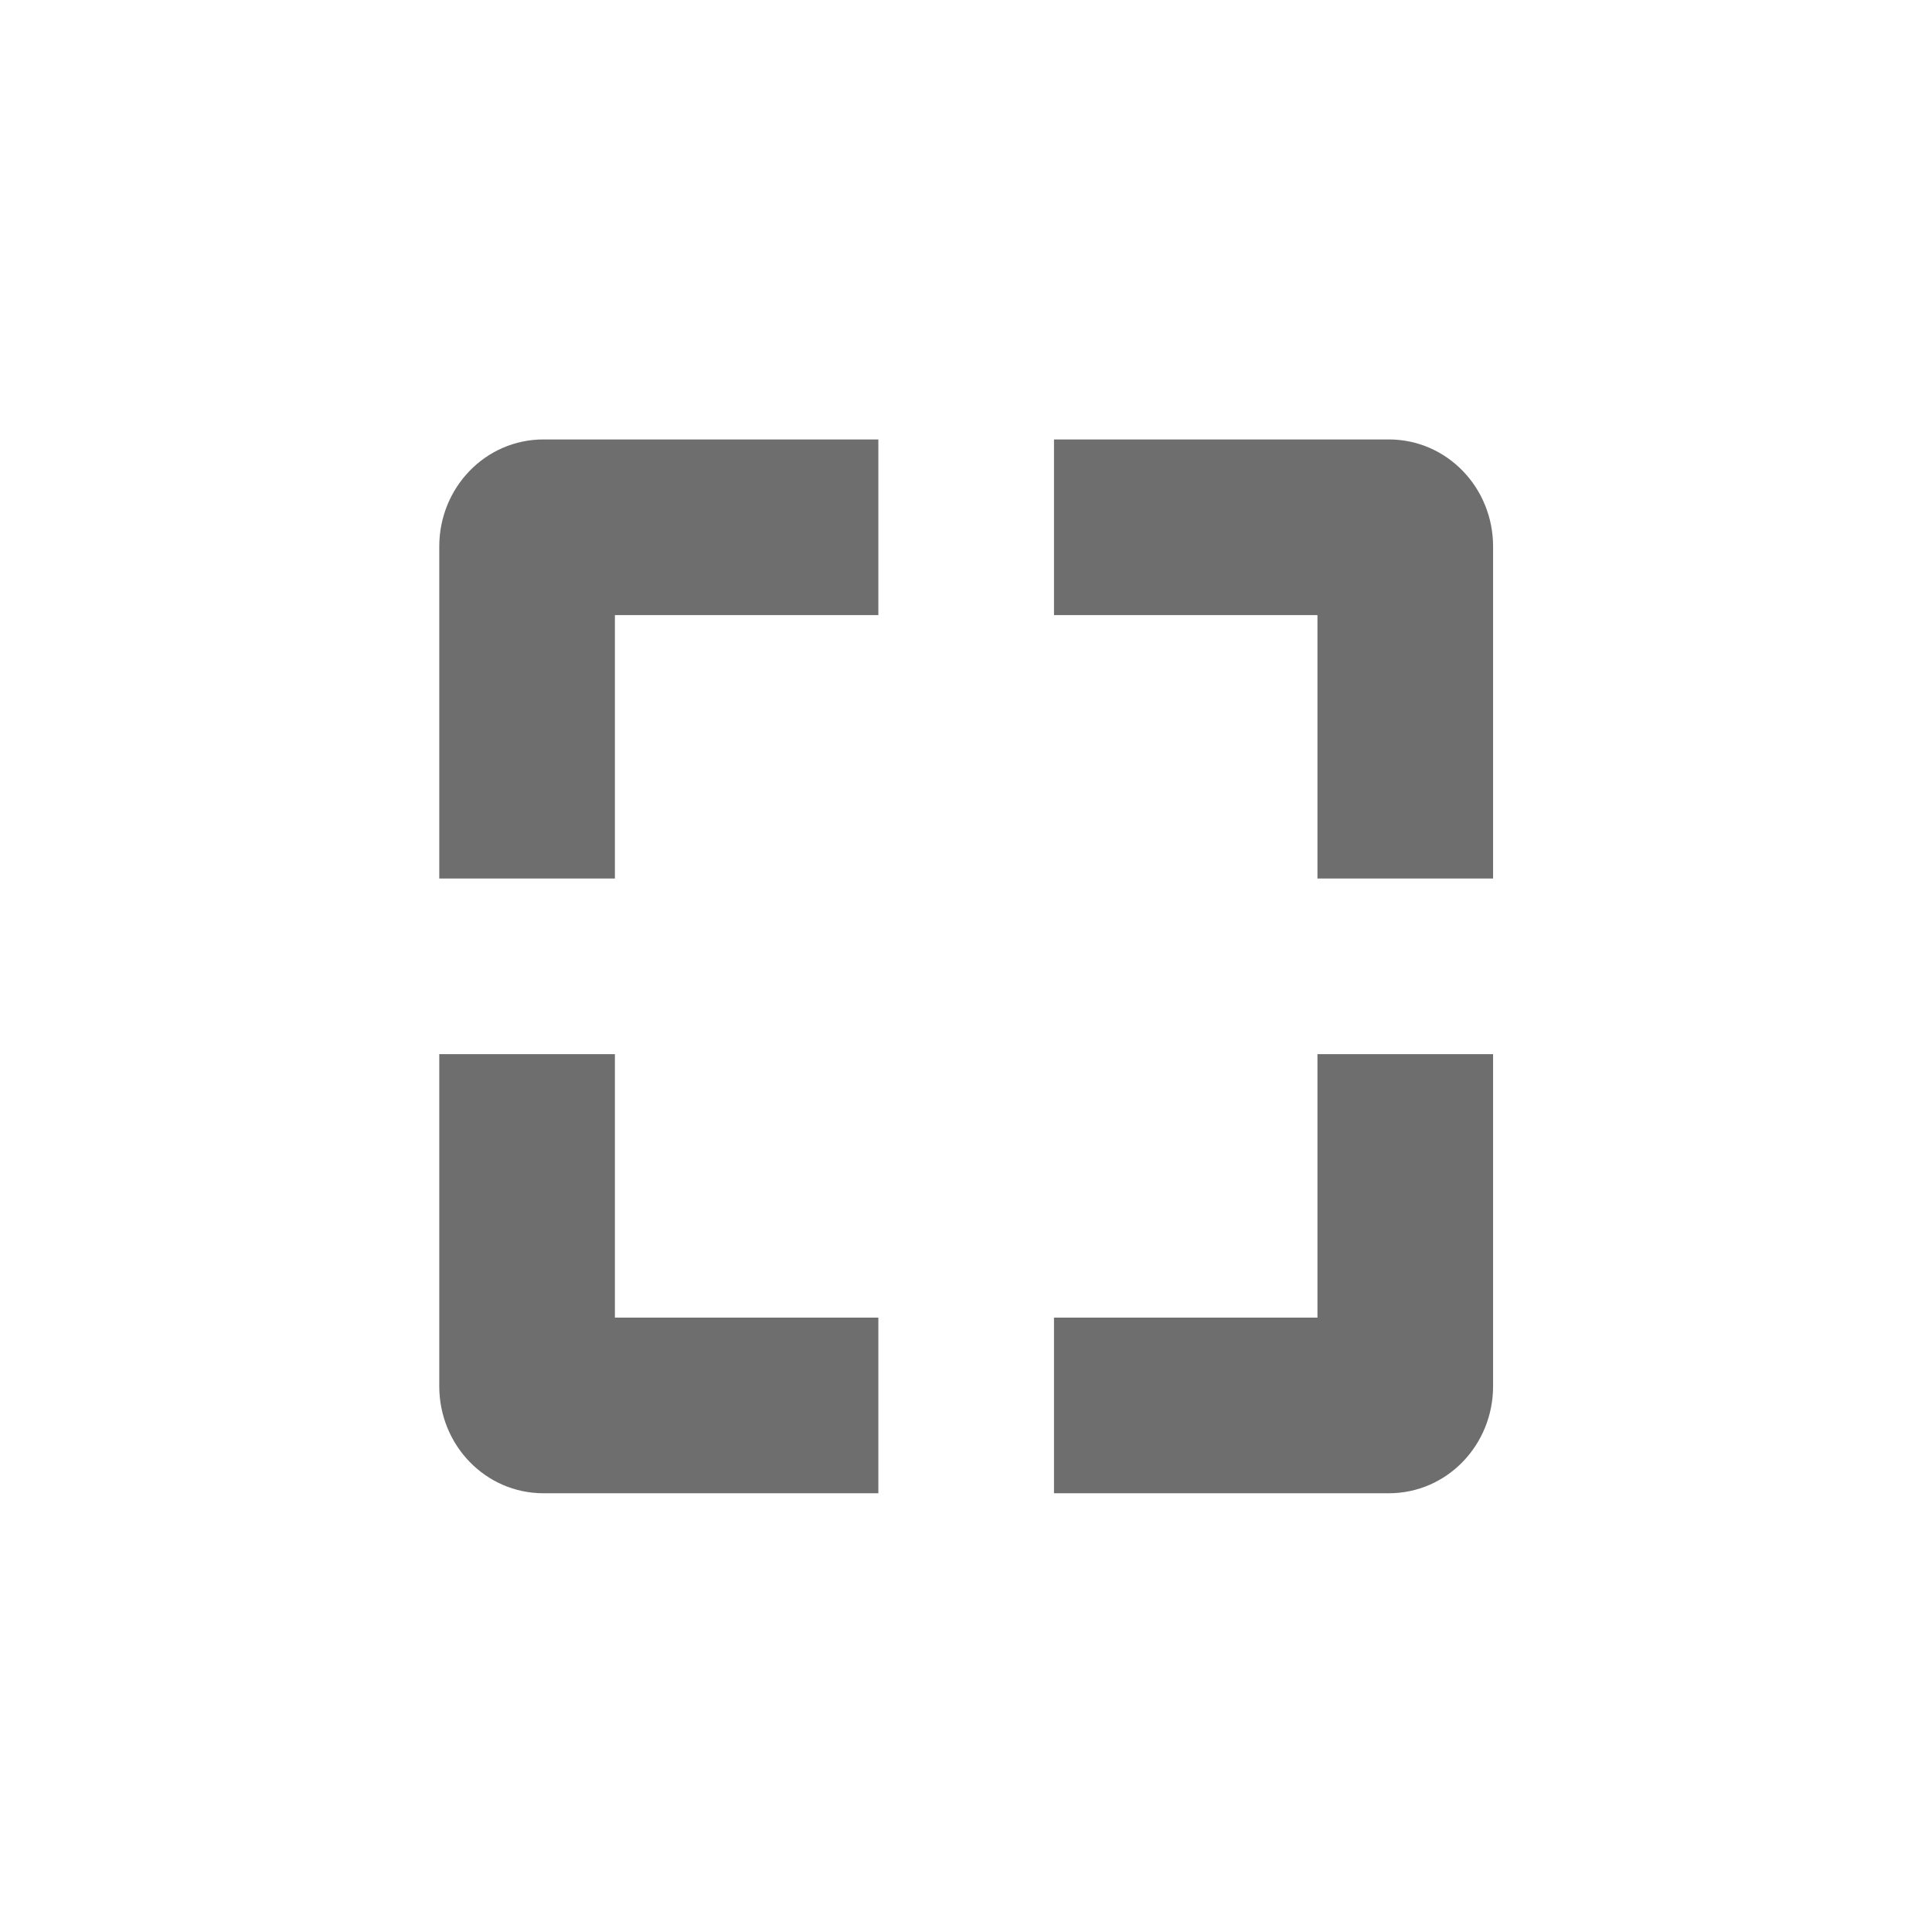
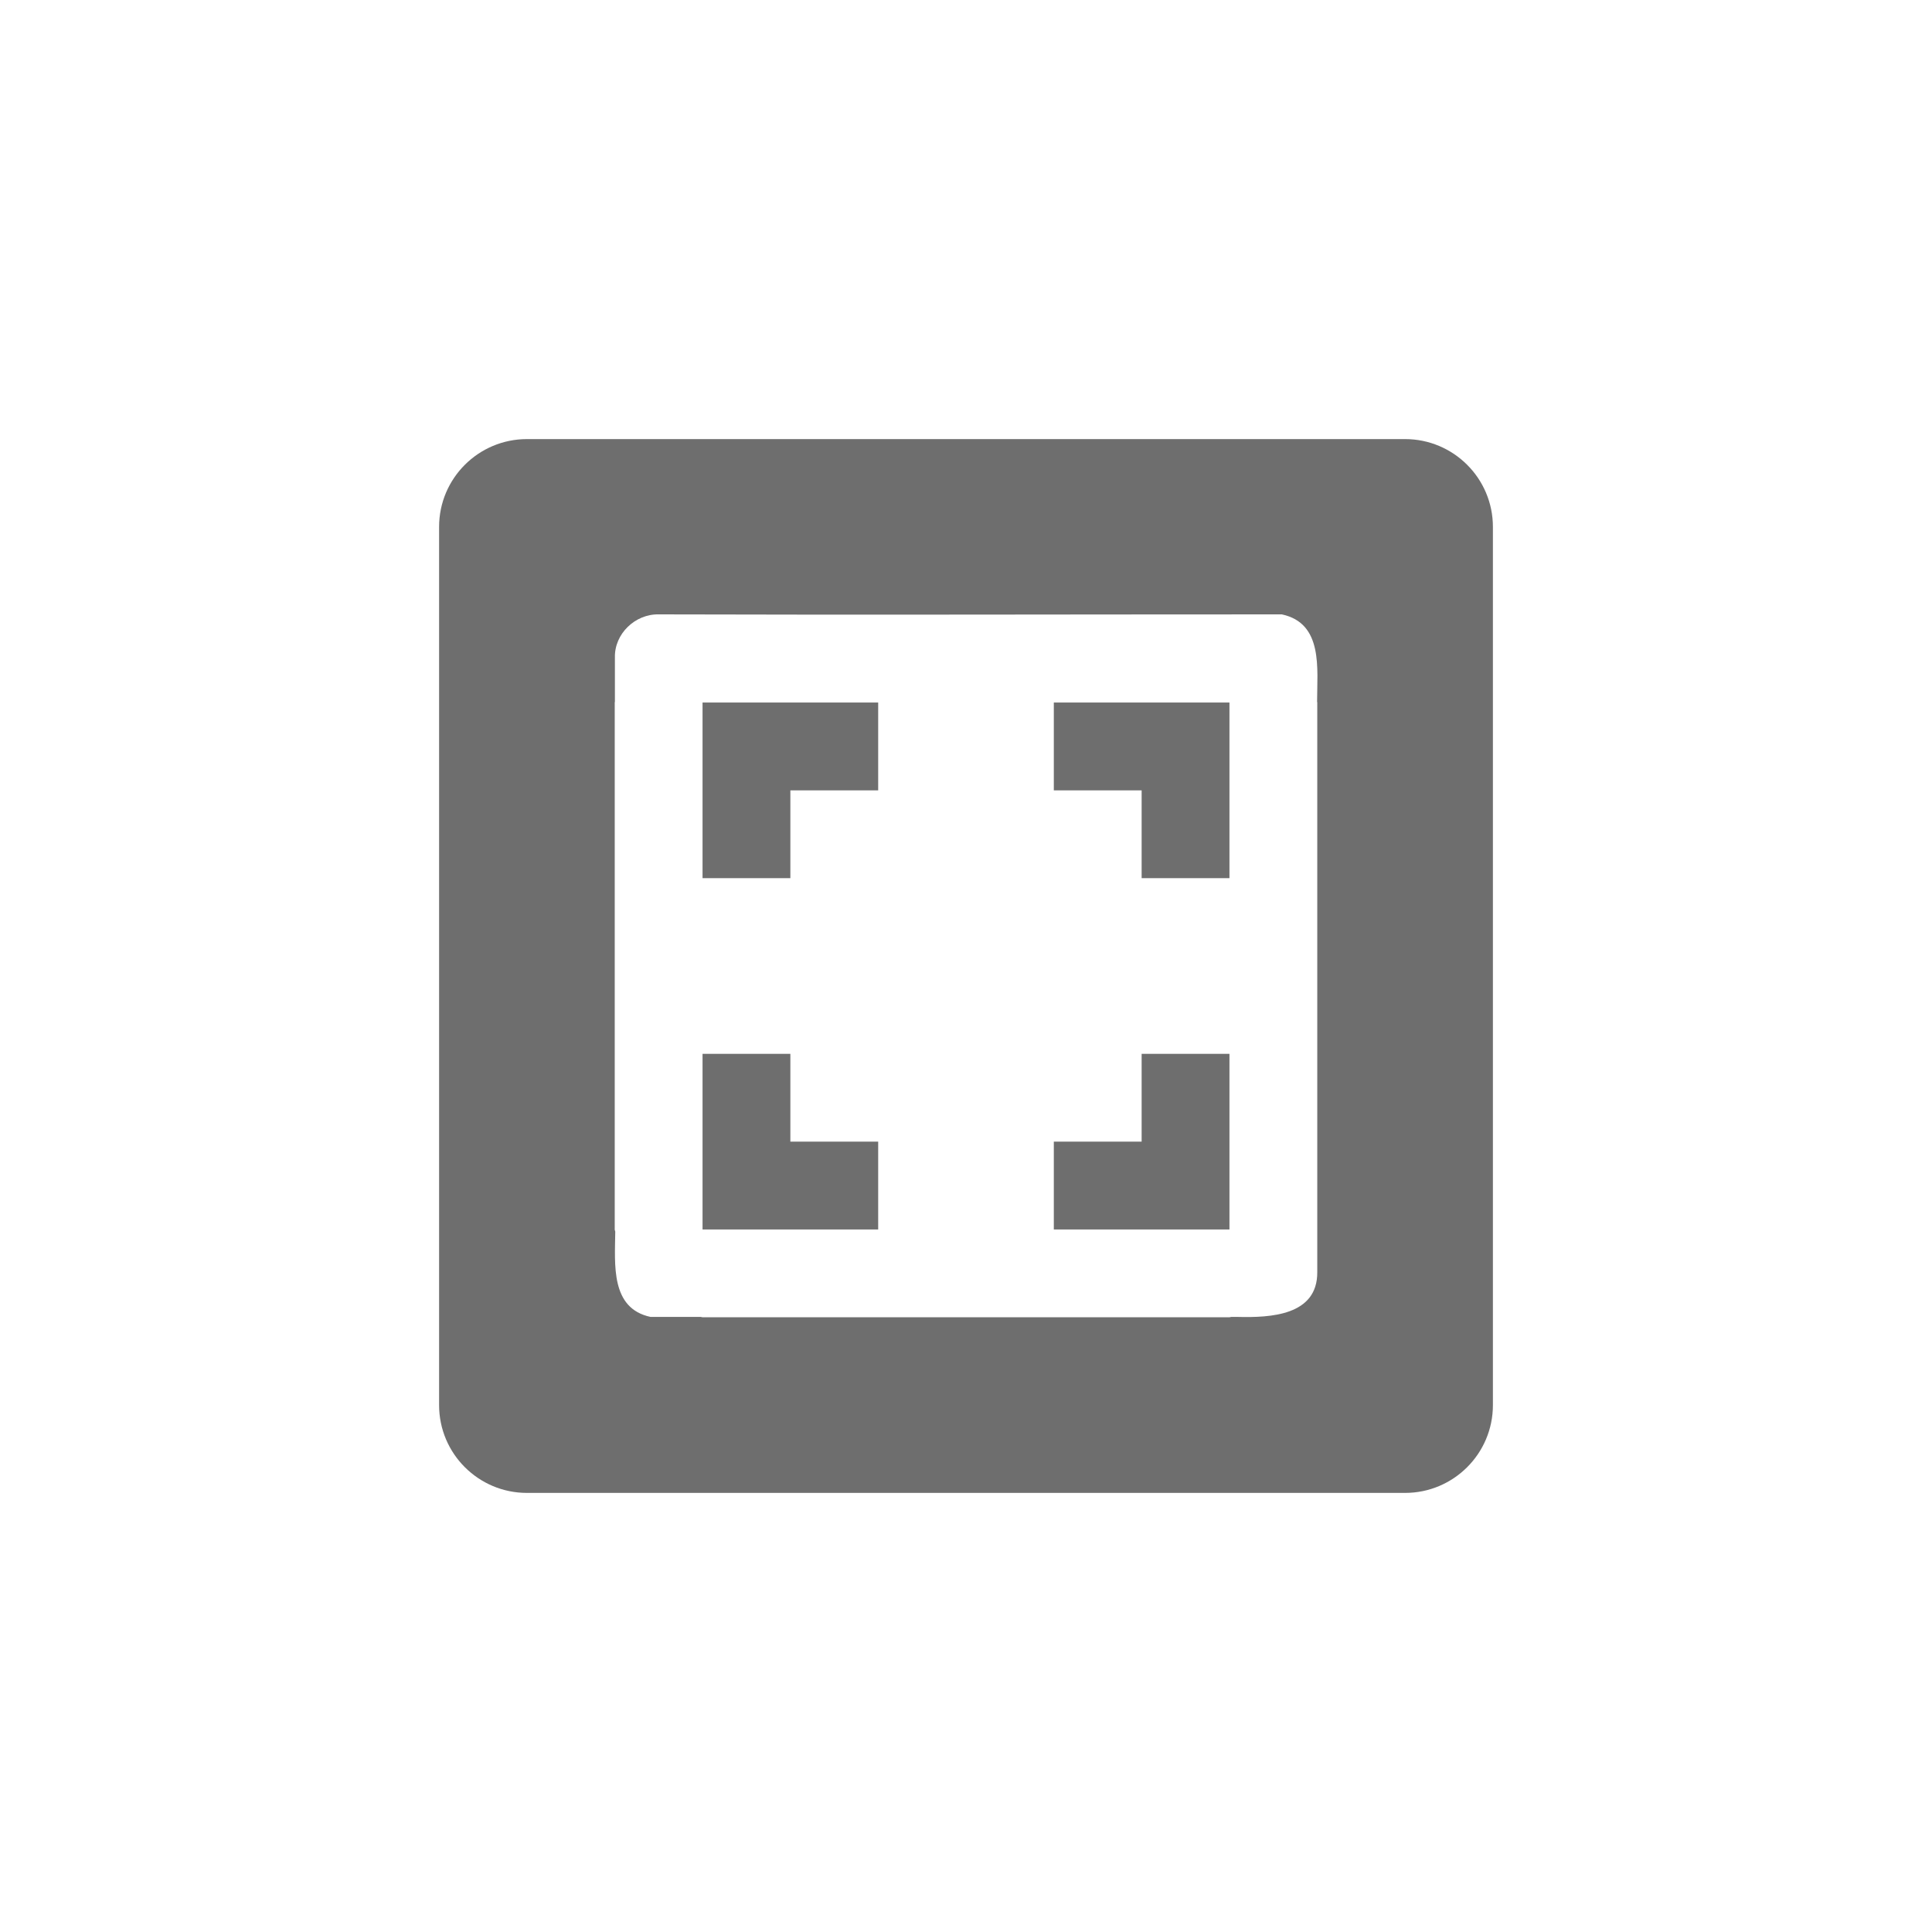
- <svg xmlns="http://www.w3.org/2000/svg" width="22" height="22" viewBox="0 0 22 22">
-   <defs>
+ <svg xmlns="http://www.w3.org/2000/svg" width="22" height="22" viewBox="0 0 22 22" version="1.1" id="svg7">
+   <defs id="defs3">
    <style id="current-color-scheme" type="text/css">
   .ColorScheme-Text { color:#6e6e6e; } .ColorScheme-Highlight { color:#5294e2; }
  </style>
  </defs>
-   <path style="fill:currentColor" class="ColorScheme-Text" d="M 3.189 2.004 C 2.527 2.004 2.002 2.553 2.002 3.223 L 2.002 7.004 L 4.002 7.004 L 4.002 4.004 L 7.002 4.004 L 7.002 2.004 L 3.189 2.004 z M 9.002 2.004 L 9.002 4.004 L 12.002 4.004 L 12.002 7.004 L 14.002 7.004 L 14.002 3.223 C 14.002 2.553 13.477 2.004 12.814 2.004 L 9.002 2.004 z M 2.002 9.004 L 2.002 12.785 C 2.002 13.455 2.527 14.004 3.189 14.004 L 7.002 14.004 L 7.002 12.004 L 4.002 12.004 L 4.002 9.004 L 2.002 9.004 z M 12.002 9.004 L 12.002 12.004 L 9.002 12.004 L 9.002 14.004 L 12.814 14.004 C 13.477 14.004 14.002 13.455 14.002 12.785 L 14.002 9.004 L 12.002 9.004 z" transform="translate(3 3)" />
+   <path style="fill:#6e6e6e;fill-opacity:1" d="M 6,5 C 5.45,5 5,5.446 5,6 v 10 c 0,0.554 0.45,1 1,1 h 10 c 0.55,0 1,-0.446 1,-1 V 6 C 17,5.446 16.55,5 16,5 Z m 1.502,1.996 c 2.367,0.007 4.497,0 7.094,0 0.474,0.101 0.402,0.619 0.402,0.994 C 14.998,7.994 15,7.997 15,8 V 8.049 14 14.486 c 0.003,0.495 -0.534,0.519 -0.904,0.51 -0.024,1.03e-4 -0.052,-9.9e-5 -0.076,0 C 14.013,14.996 14.007,15 14,15 H 8 c -0.007,0 -0.013,-0.004 -0.02,-0.004 -0.155,-1.16e-4 -0.436,0 -0.572,0 C 6.951,14.899 7.002,14.401 7.006,14.027 7.006,14.018 7,14.01 7,14 V 8 C 7,7.997 7.002,7.994 7.002,7.99 V 7.486 c -0.006,-0.269 0.231,-0.496 0.5,-0.49 z M 8,8 v 2 H 9 V 9 h 1 V 8 Z m 4,0 v 1 h 1 v 1 h 1 V 8 Z m -4,4 v 2 h 2 V 13 H 9 v -1 z m 5,0 v 1 h -1 v 1 h 2 v -2 z" id="path4" />
</svg>
